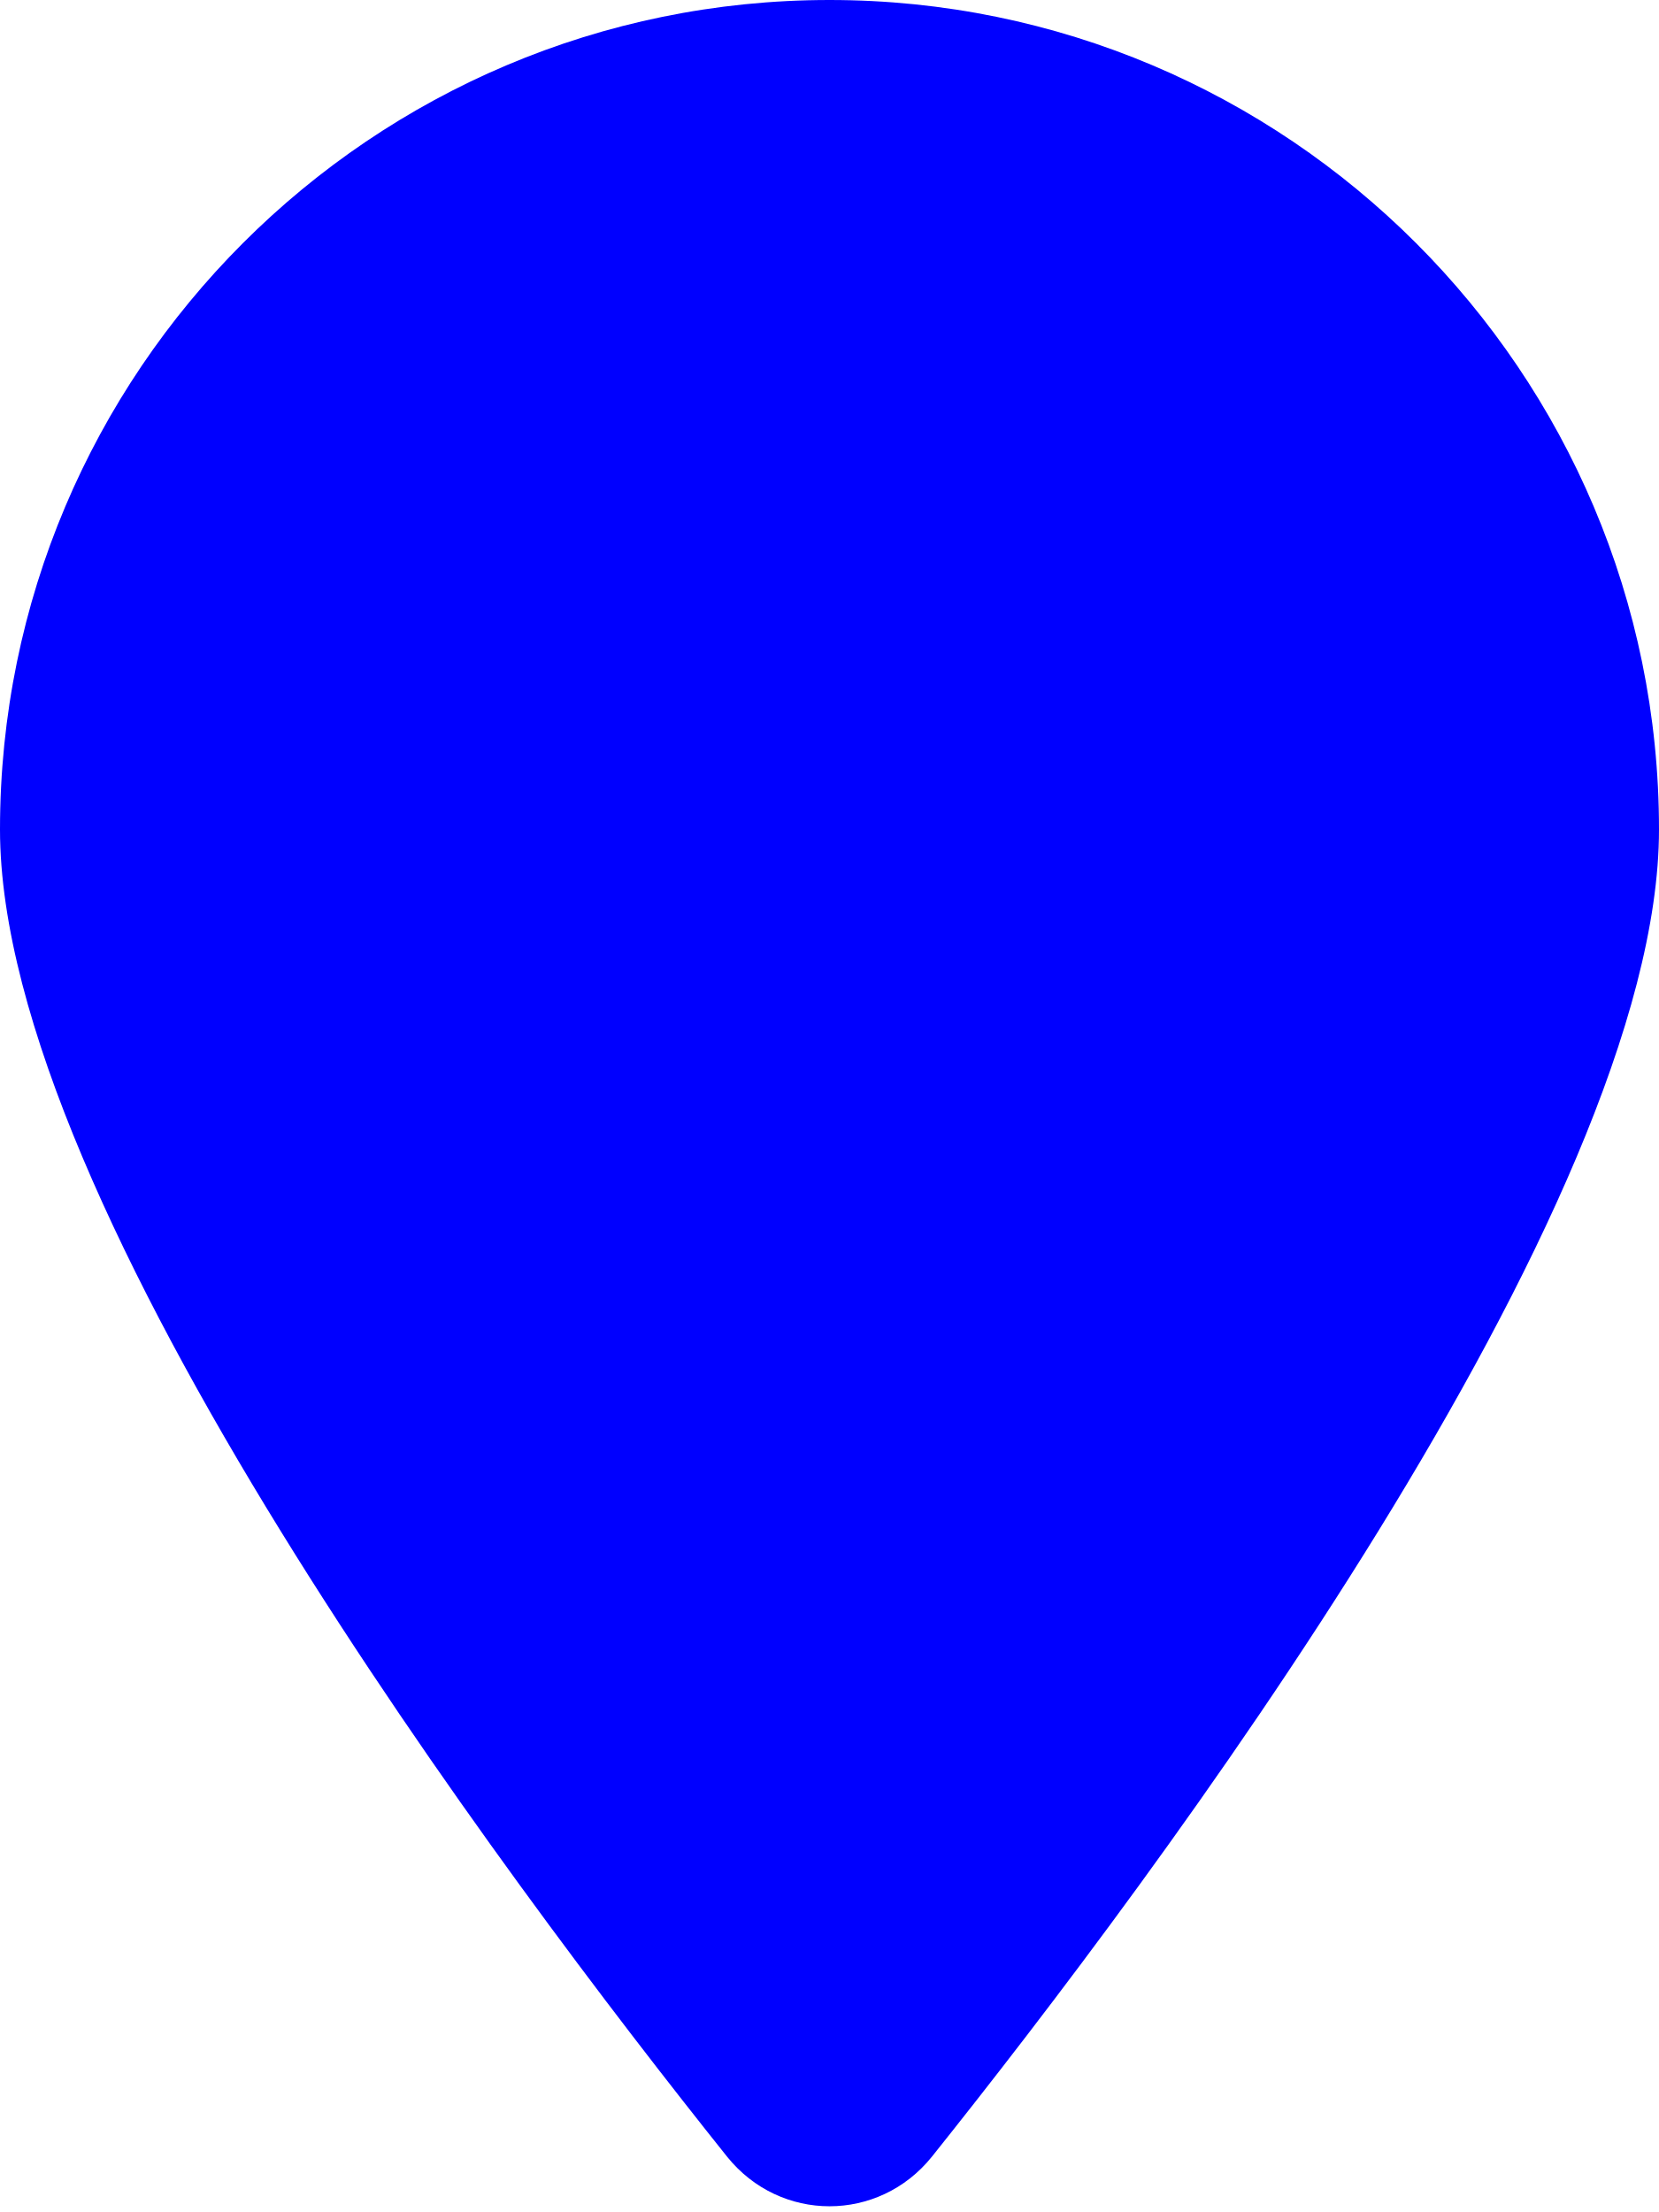
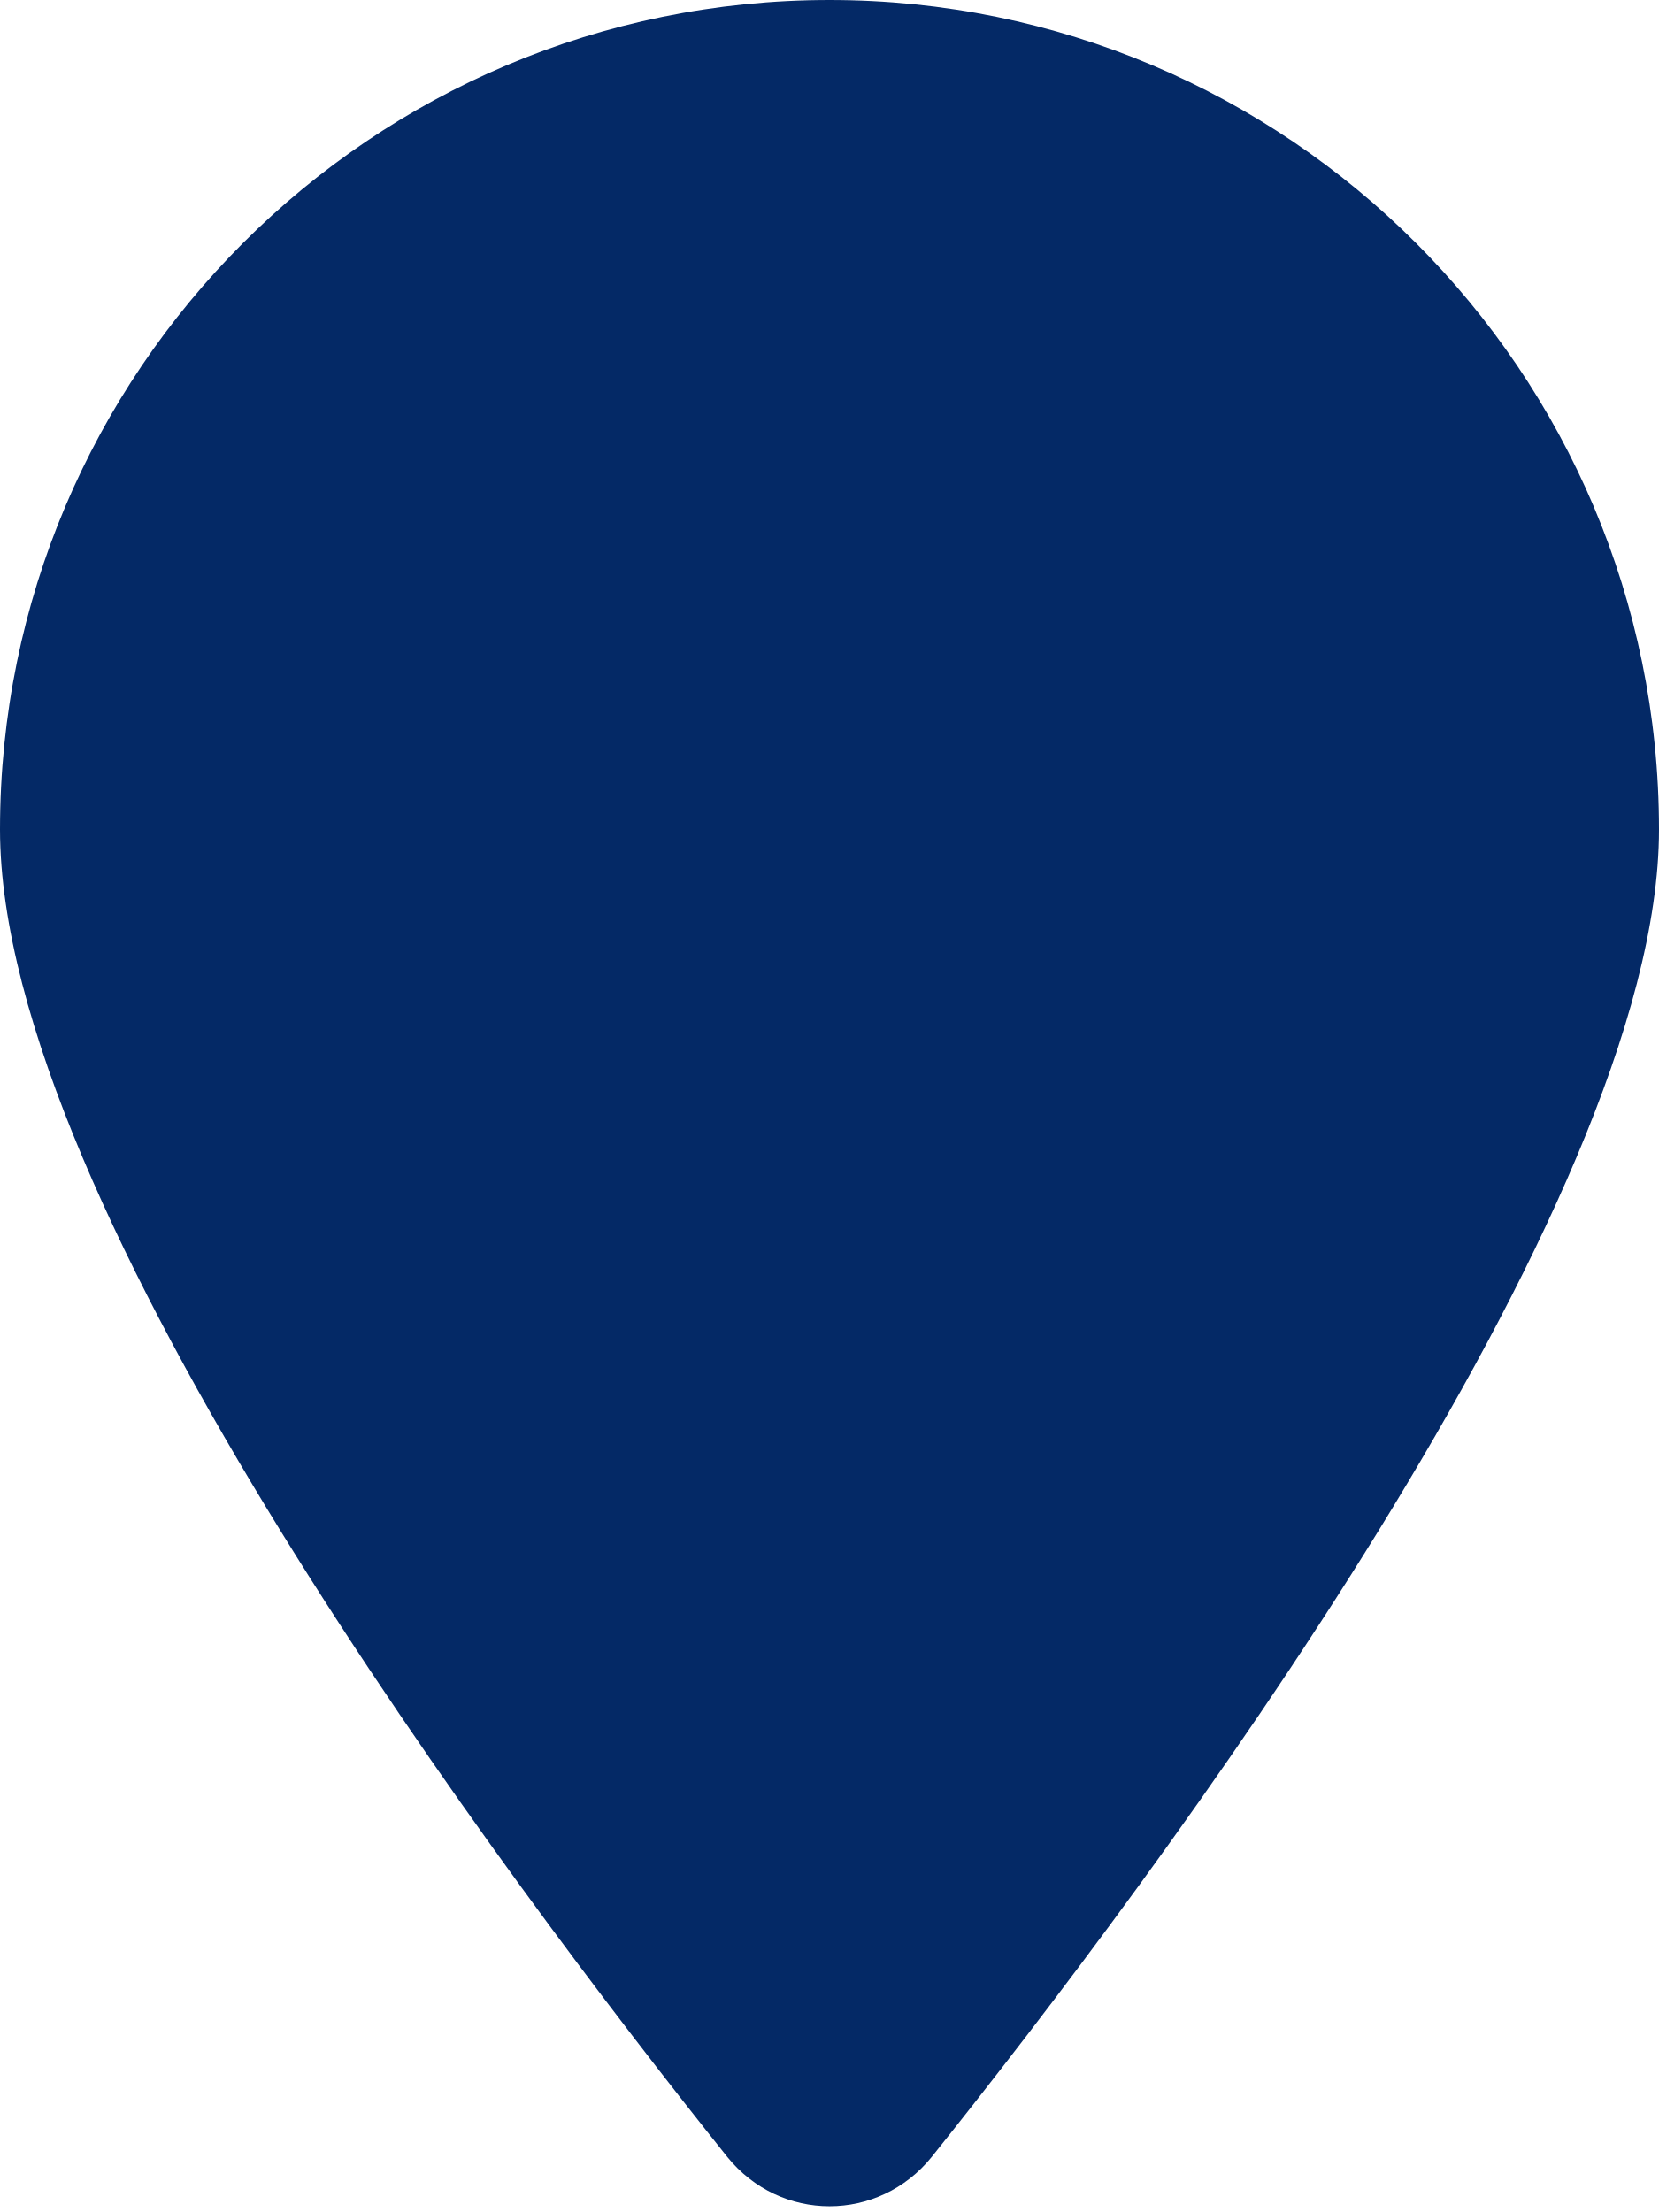
<svg xmlns="http://www.w3.org/2000/svg" viewBox="0 0 384 512">
-   <path d="M384 192c0 87.4-117 243-168.3 307.2c-12.3 15.3-35.1 15.3-47.4 0C117 435 0 279.4 0 192C0 86 86 0 192 0S384 86 384 192z" fill="blue" />
+   <path d="M384 192c0 87.4-117 243-168.3 307.2c-12.3 15.3-35.1 15.3-47.4 0C117 435 0 279.4 0 192C0 86 86 0 192 0S384 86 384 192z" fill="#042966" />
</svg>
